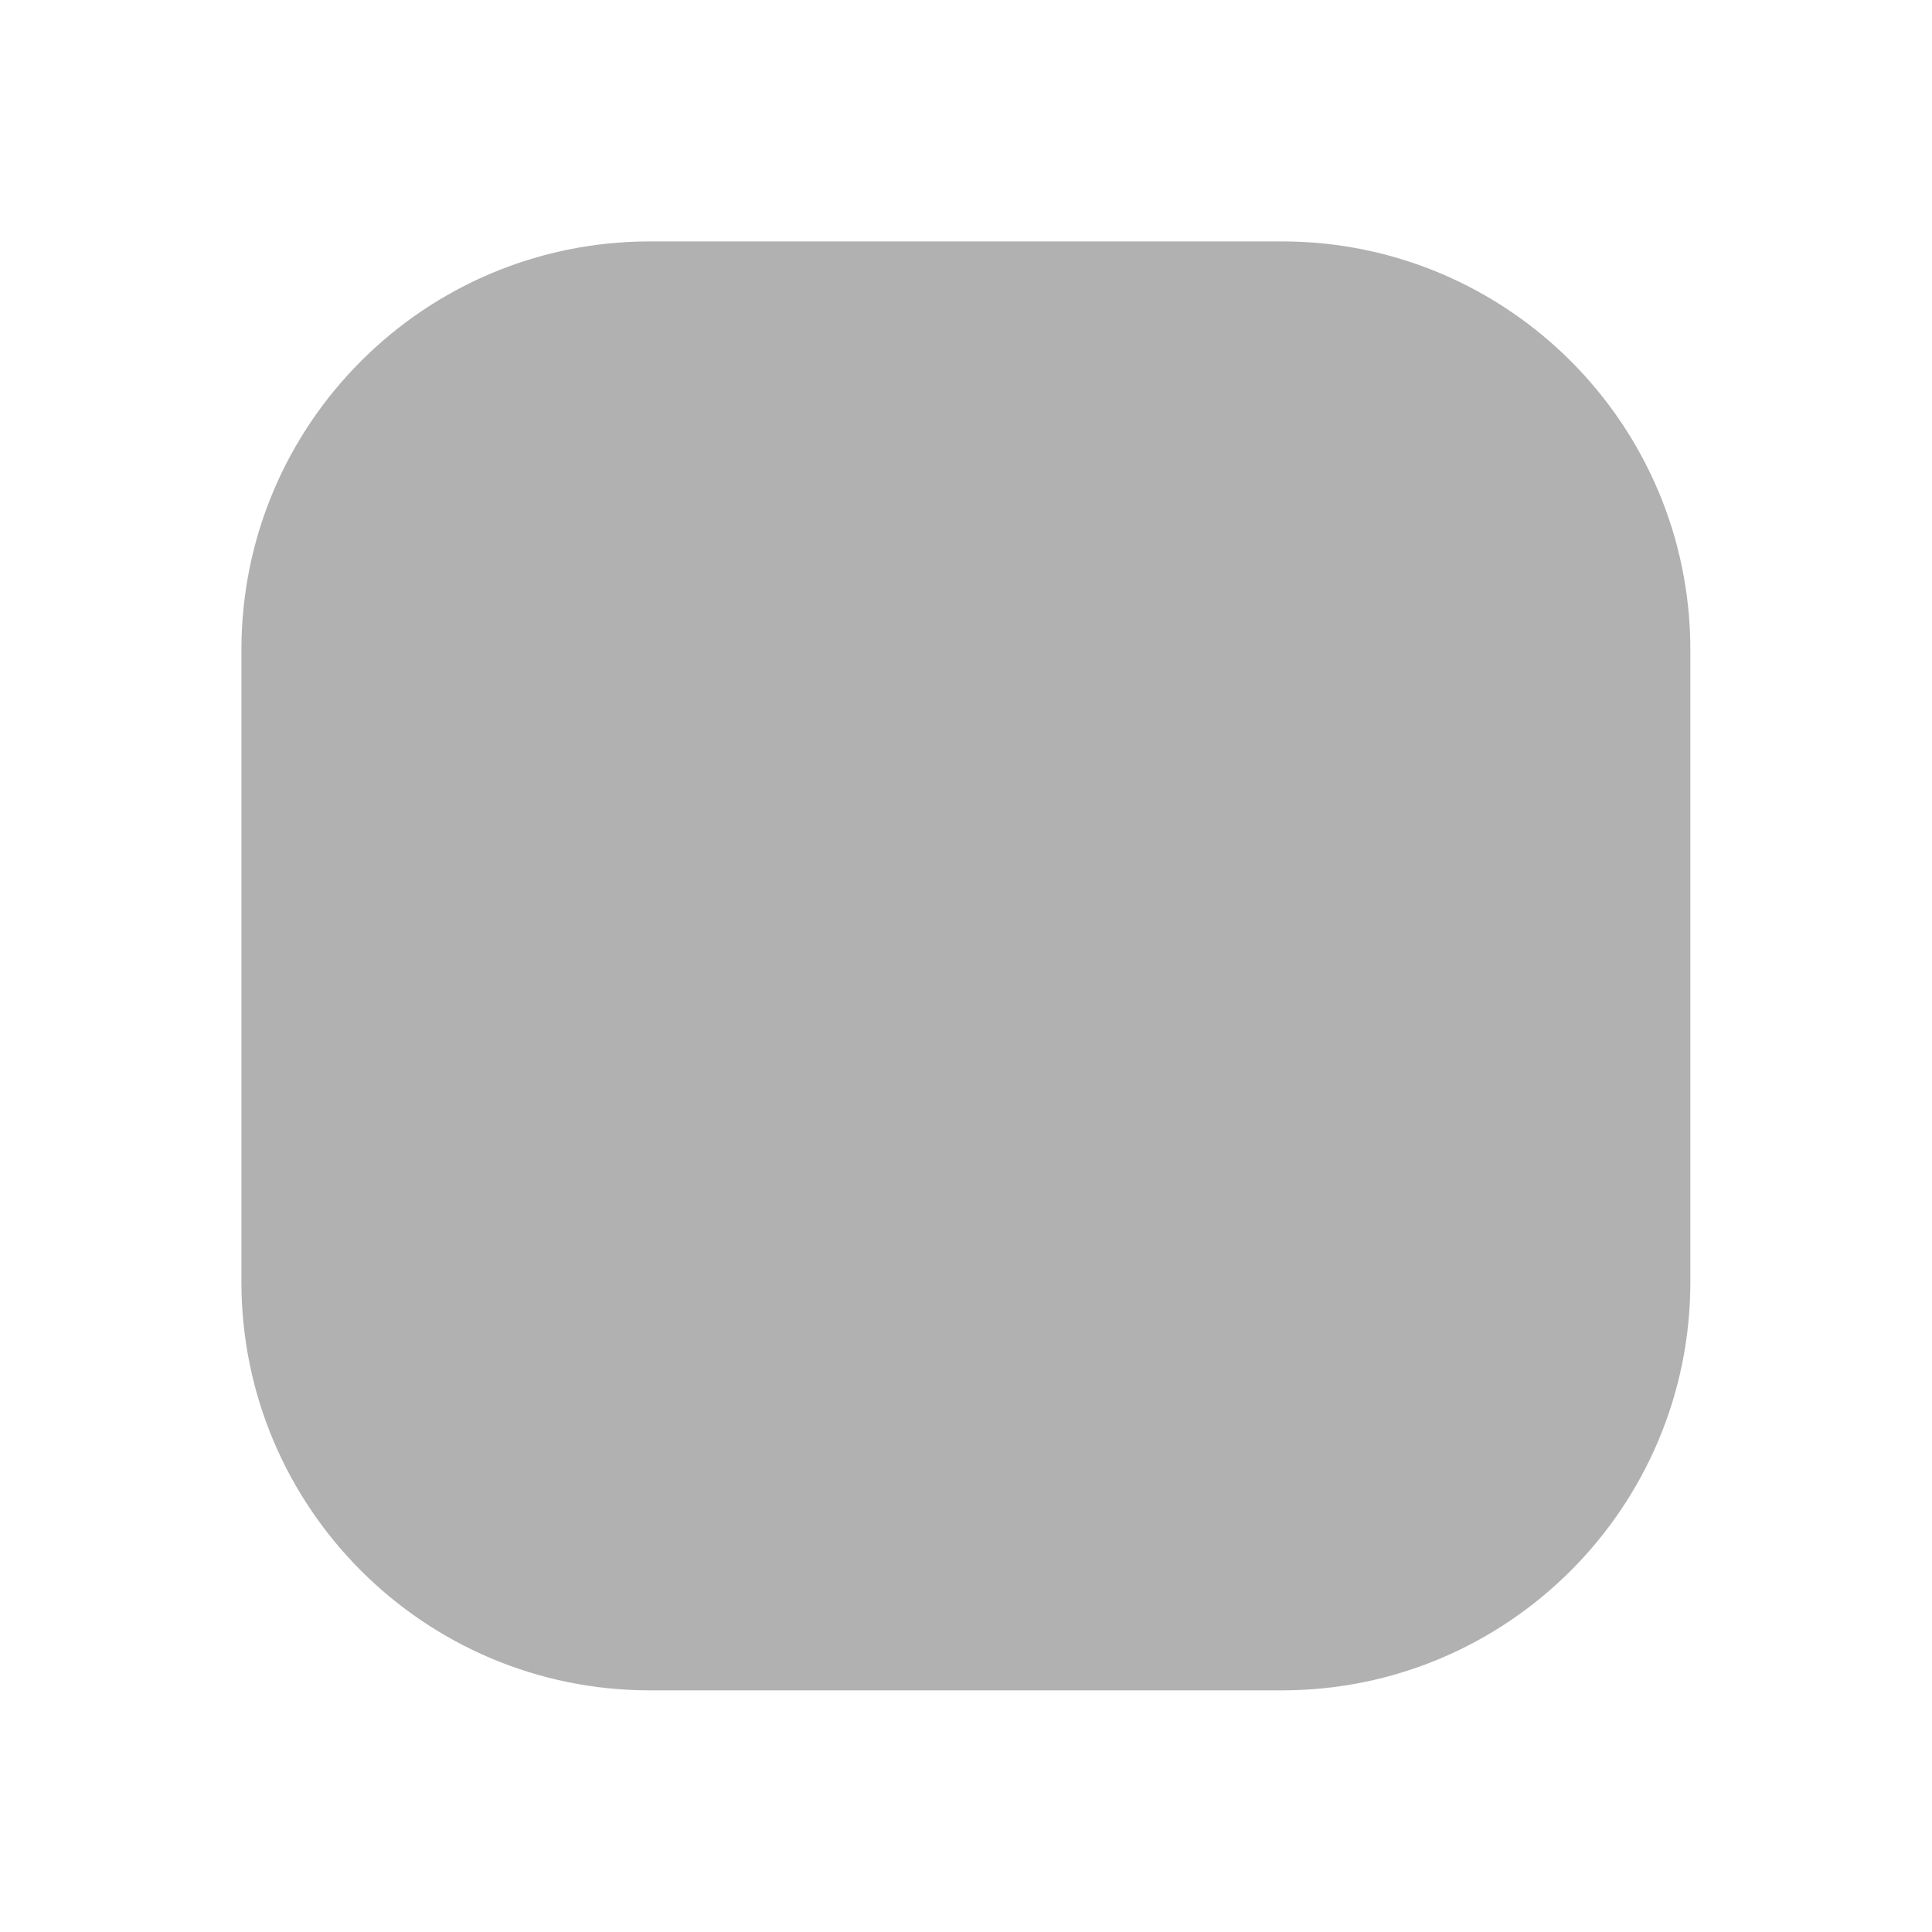
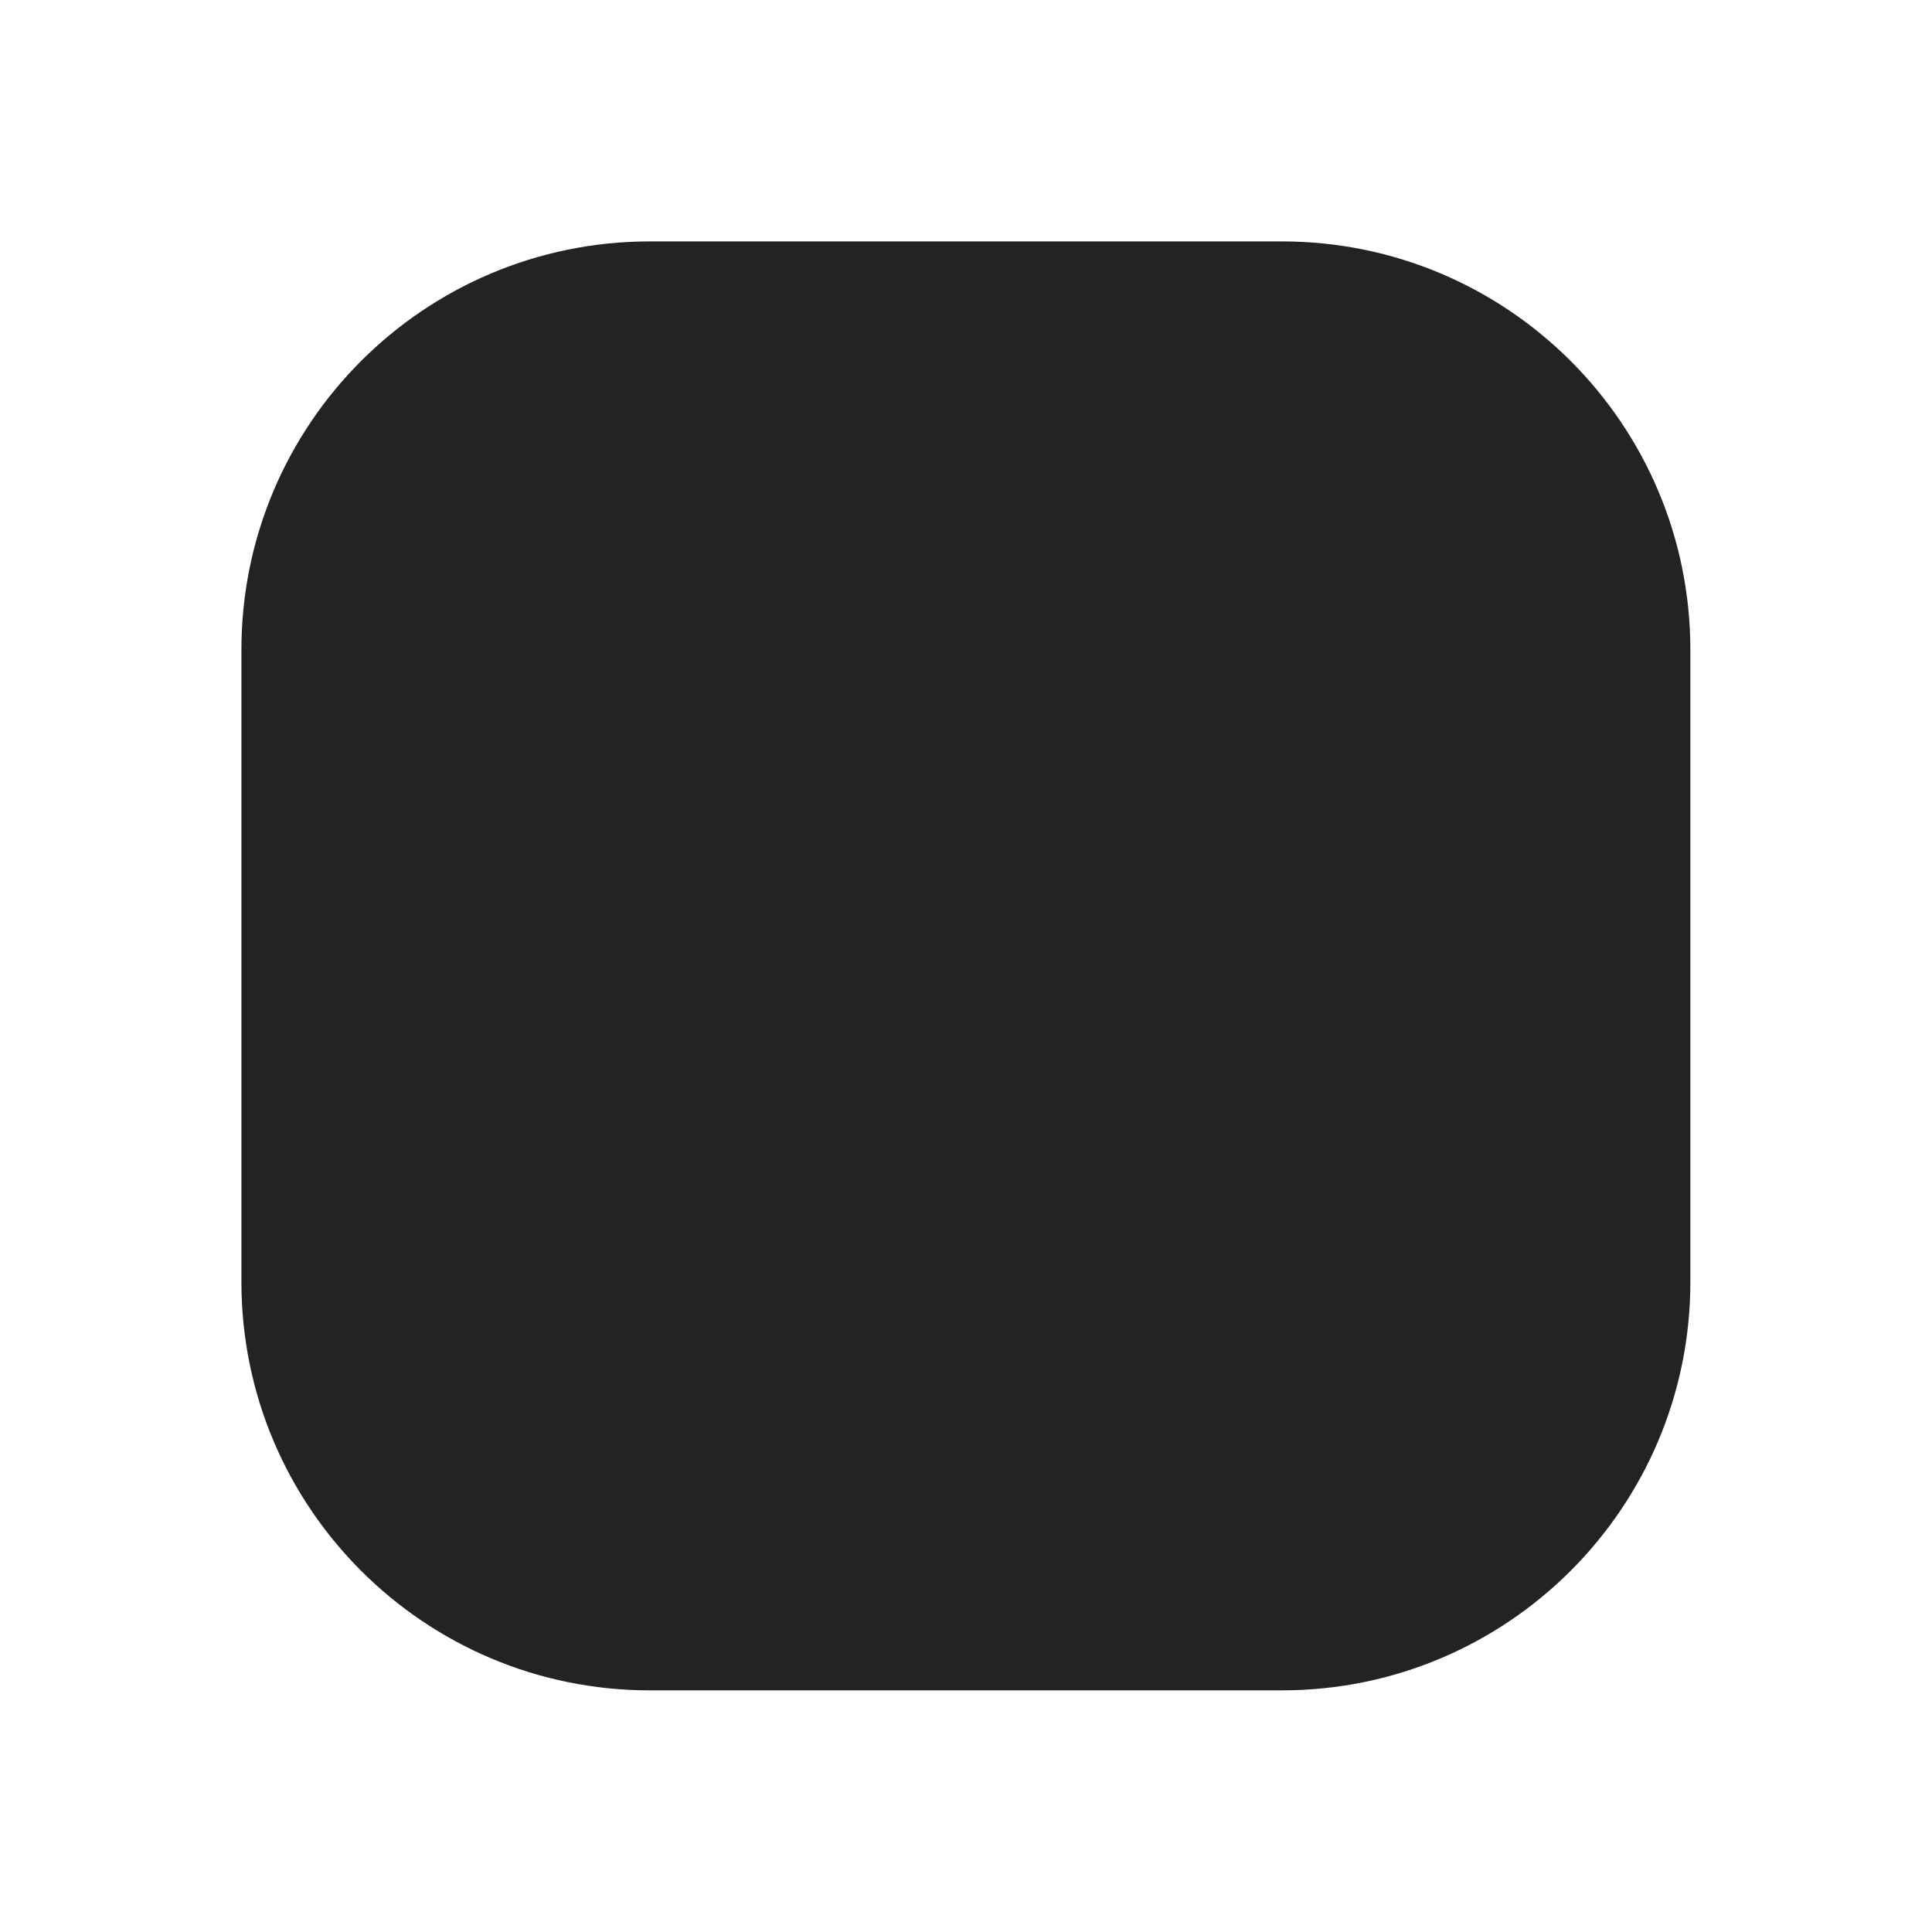
<svg xmlns="http://www.w3.org/2000/svg" width="32" height="32" viewBox="0 0 8.467 8.467" version="1.1" id="svg8">
  <defs id="defs2">
    <style id="style1399">.cls-1{fill:#e3e3e3;}</style>
    <style id="style1399-4">.cls-1{fill:#e3e3e3;}</style>
    <style id="style1399-8">.cls-1{fill:#e3e3e3;}</style>
    <style id="style1399-4-5">.cls-1{fill:#e3e3e3;}</style>
    <style id="style1399-0">.cls-1{fill:#e3e3e3;}</style>
    <style id="style854">.cls-1{fill:#e3e3e3;}</style>
  </defs>
-   <rect style="fill:#b1b1b1;fill-opacity:1;stroke-width:0.627;stroke-linecap:round" id="rect938" width="6.35" height="6.35" x="1.058" y="1.058" ry="1.79" />
+   <rect style="fill:#232323;fill-opacity:1;stroke-width:0.627;stroke-linecap:round" id="rect938" width="6.35" height="6.35" x="1.058" y="1.058" ry="1.79" />
</svg>
